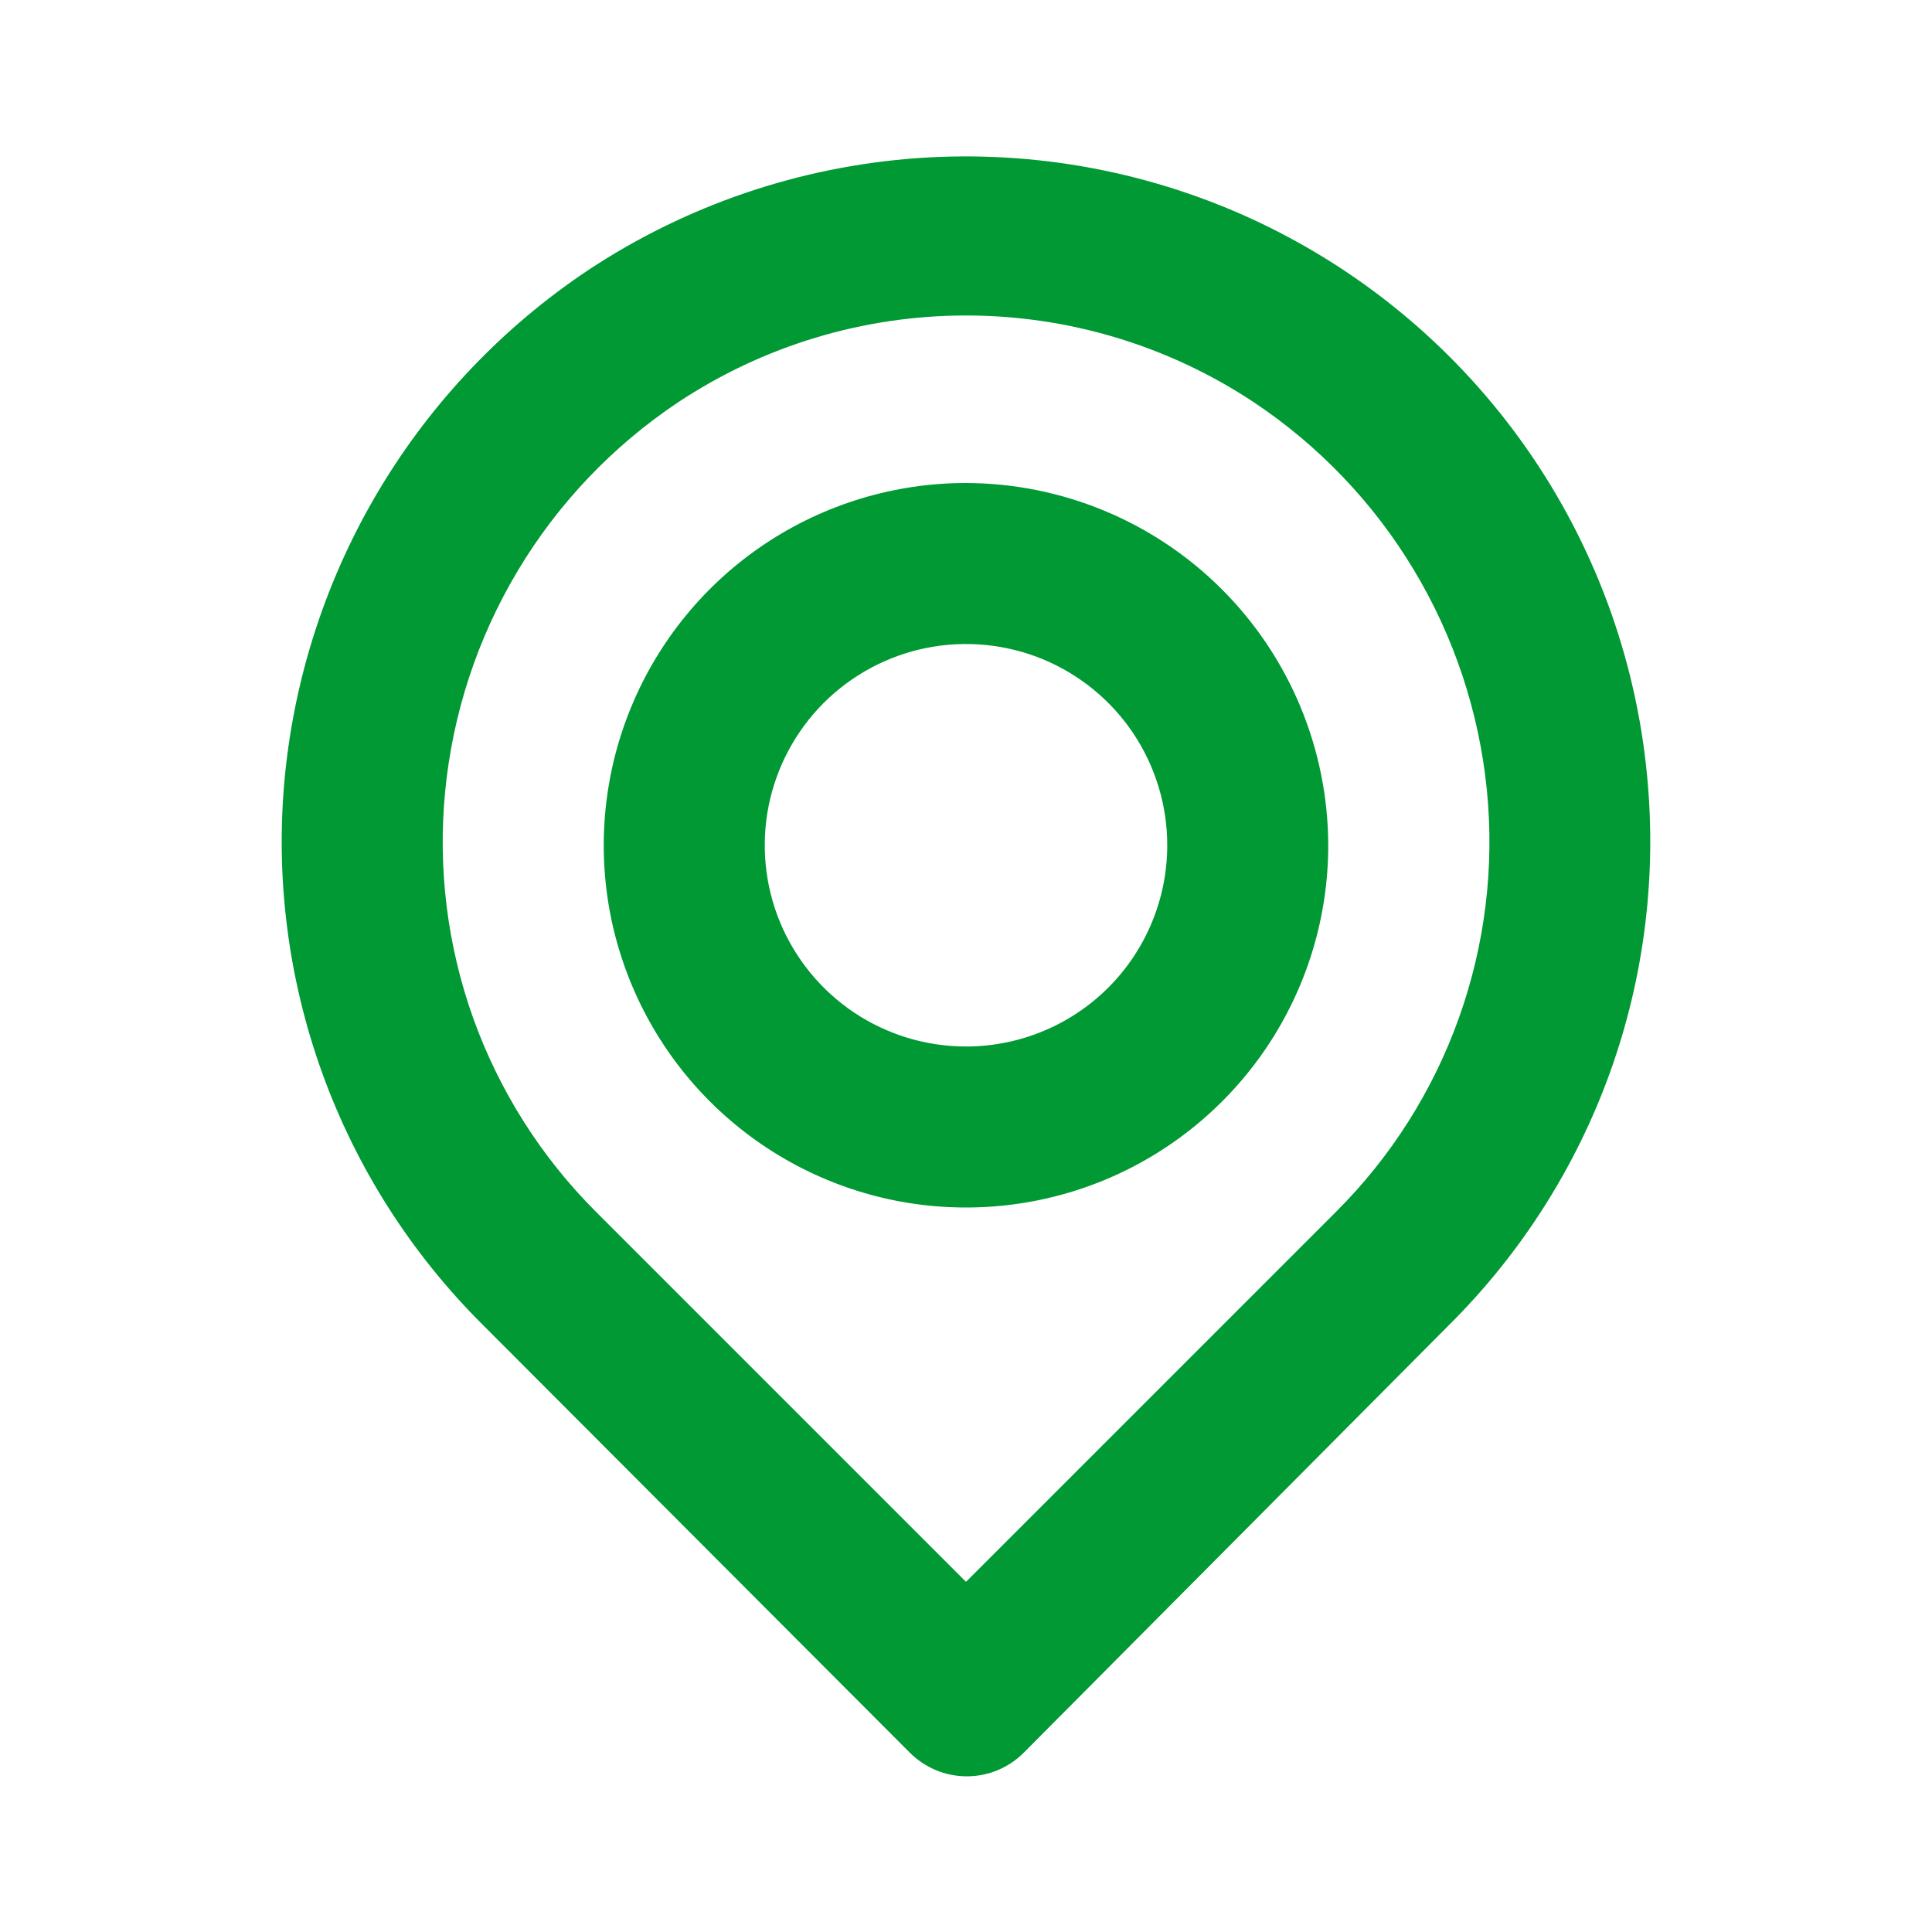
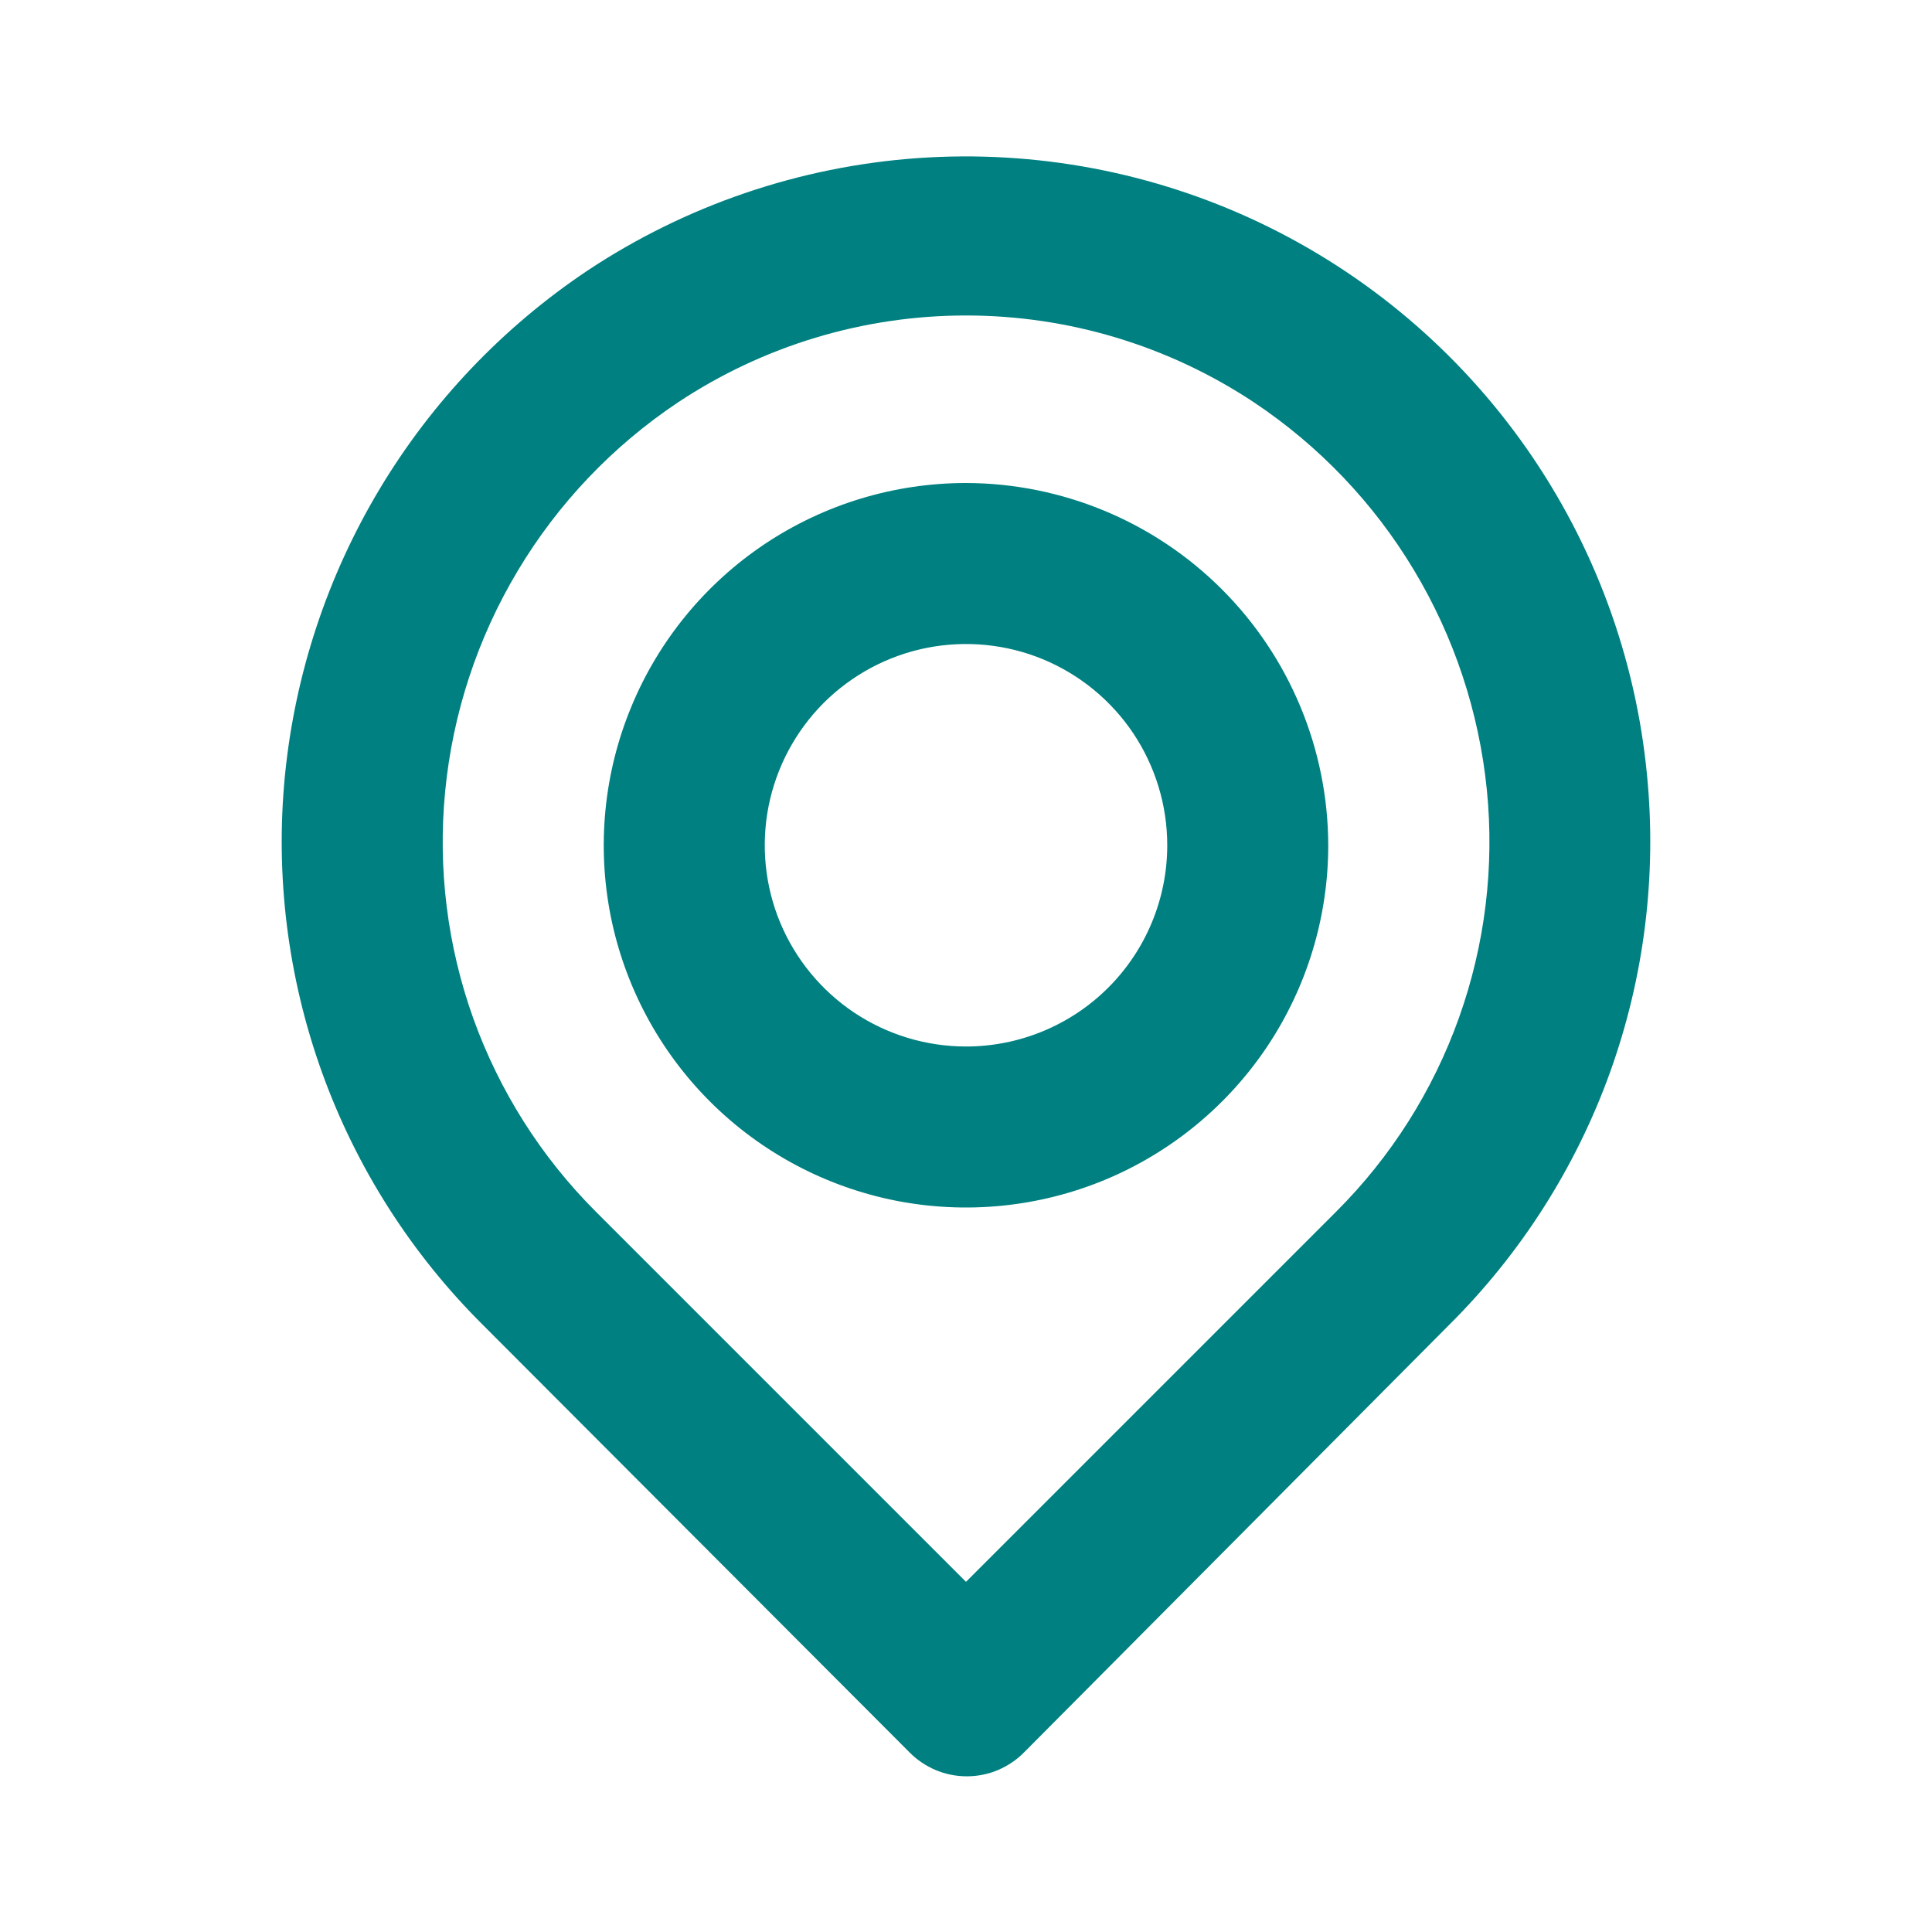
<svg xmlns="http://www.w3.org/2000/svg" preserveAspectRatio="none" overflow="visible" style="display: block;" width="24" height="24" viewBox="0 0 24 24" fill="none">
  <g id="location ">
-     <path id="Vector" d="M20.46 9.63C20.32 8.169 19.803 6.769 18.961 5.567C18.119 4.365 16.98 3.401 15.655 2.769C14.33 2.138 12.864 1.861 11.4 1.964C9.936 2.068 8.523 2.549 7.3 3.36C6.249 4.063 5.367 4.989 4.717 6.073C4.067 7.157 3.665 8.372 3.54 9.63C3.417 10.88 3.575 12.141 4 13.322C4.426 14.504 5.109 15.575 6 16.46L11.3 21.77C11.393 21.864 11.504 21.938 11.625 21.989C11.747 22.04 11.878 22.066 12.01 22.066C12.142 22.066 12.273 22.04 12.395 21.989C12.516 21.938 12.627 21.864 12.72 21.77L18 16.46C18.891 15.575 19.574 14.504 20 13.322C20.425 12.141 20.582 10.88 20.46 9.63V9.63ZM16.6 15.05L12 19.65L7.4 15.05C6.722 14.372 6.203 13.552 5.879 12.65C5.556 11.747 5.437 10.784 5.53 9.83C5.624 8.861 5.932 7.925 6.432 7.09C6.931 6.255 7.611 5.541 8.42 5C9.481 4.295 10.726 3.919 12 3.919C13.274 3.919 14.519 4.295 15.58 5C16.387 5.539 17.065 6.249 17.564 7.081C18.064 7.913 18.373 8.845 18.47 9.81C18.566 10.767 18.448 11.734 18.125 12.64C17.802 13.547 17.281 14.37 16.6 15.05V15.05ZM12 6C11.11 6 10.24 6.264 9.5 6.758C8.76 7.253 8.183 7.956 7.843 8.778C7.502 9.6 7.413 10.505 7.586 11.378C7.76 12.251 8.189 13.053 8.818 13.682C9.447 14.311 10.249 14.74 11.122 14.914C11.995 15.087 12.9 14.998 13.722 14.658C14.544 14.317 15.247 13.74 15.742 13C16.236 12.26 16.5 11.39 16.5 10.5C16.497 9.307 16.022 8.164 15.179 7.321C14.336 6.478 13.193 6.003 12 6V6ZM12 13C11.505 13 11.022 12.853 10.611 12.579C10.2 12.304 9.88 11.914 9.69 11.457C9.501 11 9.452 10.497 9.548 10.012C9.645 9.527 9.883 9.082 10.232 8.732C10.582 8.383 11.027 8.145 11.512 8.048C11.997 7.952 12.5 8.001 12.957 8.19C13.414 8.38 13.804 8.7 14.079 9.111C14.353 9.522 14.5 10.005 14.5 10.5C14.5 11.163 14.237 11.799 13.768 12.268C13.299 12.737 12.663 13 12 13V13Z" fill="#009933" />
+     <path id="Vector" d="M20.46 9.63C20.32 8.169 19.803 6.769 18.961 5.567C18.119 4.365 16.98 3.401 15.655 2.769C14.33 2.138 12.864 1.861 11.4 1.964C9.936 2.068 8.523 2.549 7.3 3.36C6.249 4.063 5.367 4.989 4.717 6.073C4.067 7.157 3.665 8.372 3.54 9.63C3.417 10.88 3.575 12.141 4 13.322C4.426 14.504 5.109 15.575 6 16.46L11.3 21.77C11.393 21.864 11.504 21.938 11.625 21.989C11.747 22.04 11.878 22.066 12.01 22.066C12.142 22.066 12.273 22.04 12.395 21.989C12.516 21.938 12.627 21.864 12.72 21.77L18 16.46C18.891 15.575 19.574 14.504 20 13.322C20.425 12.141 20.582 10.88 20.46 9.63V9.63ZM16.6 15.05L12 19.65L7.4 15.05C6.722 14.372 6.203 13.552 5.879 12.65C5.556 11.747 5.437 10.784 5.53 9.83C5.624 8.861 5.932 7.925 6.432 7.09C6.931 6.255 7.611 5.541 8.42 5C9.481 4.295 10.726 3.919 12 3.919C13.274 3.919 14.519 4.295 15.58 5C16.387 5.539 17.065 6.249 17.564 7.081C18.064 7.913 18.373 8.845 18.47 9.81C18.566 10.767 18.448 11.734 18.125 12.64C17.802 13.547 17.281 14.37 16.6 15.05V15.05ZM12 6C11.11 6 10.24 6.264 9.5 6.758C8.76 7.253 8.183 7.956 7.843 8.778C7.502 9.6 7.413 10.505 7.586 11.378C7.76 12.251 8.189 13.053 8.818 13.682C9.447 14.311 10.249 14.74 11.122 14.914C11.995 15.087 12.9 14.998 13.722 14.658C14.544 14.317 15.247 13.74 15.742 13C16.236 12.26 16.5 11.39 16.5 10.5C16.497 9.307 16.022 8.164 15.179 7.321C14.336 6.478 13.193 6.003 12 6V6ZM12 13C11.505 13 11.022 12.853 10.611 12.579C10.2 12.304 9.88 11.914 9.69 11.457C9.501 11 9.452 10.497 9.548 10.012C9.645 9.527 9.883 9.082 10.232 8.732C10.582 8.383 11.027 8.145 11.512 8.048C11.997 7.952 12.5 8.001 12.957 8.19C13.414 8.38 13.804 8.7 14.079 9.111C14.353 9.522 14.5 10.005 14.5 10.5C14.5 11.163 14.237 11.799 13.768 12.268C13.299 12.737 12.663 13 12 13V13Z" fill="#008080" />
  </g>
</svg>
